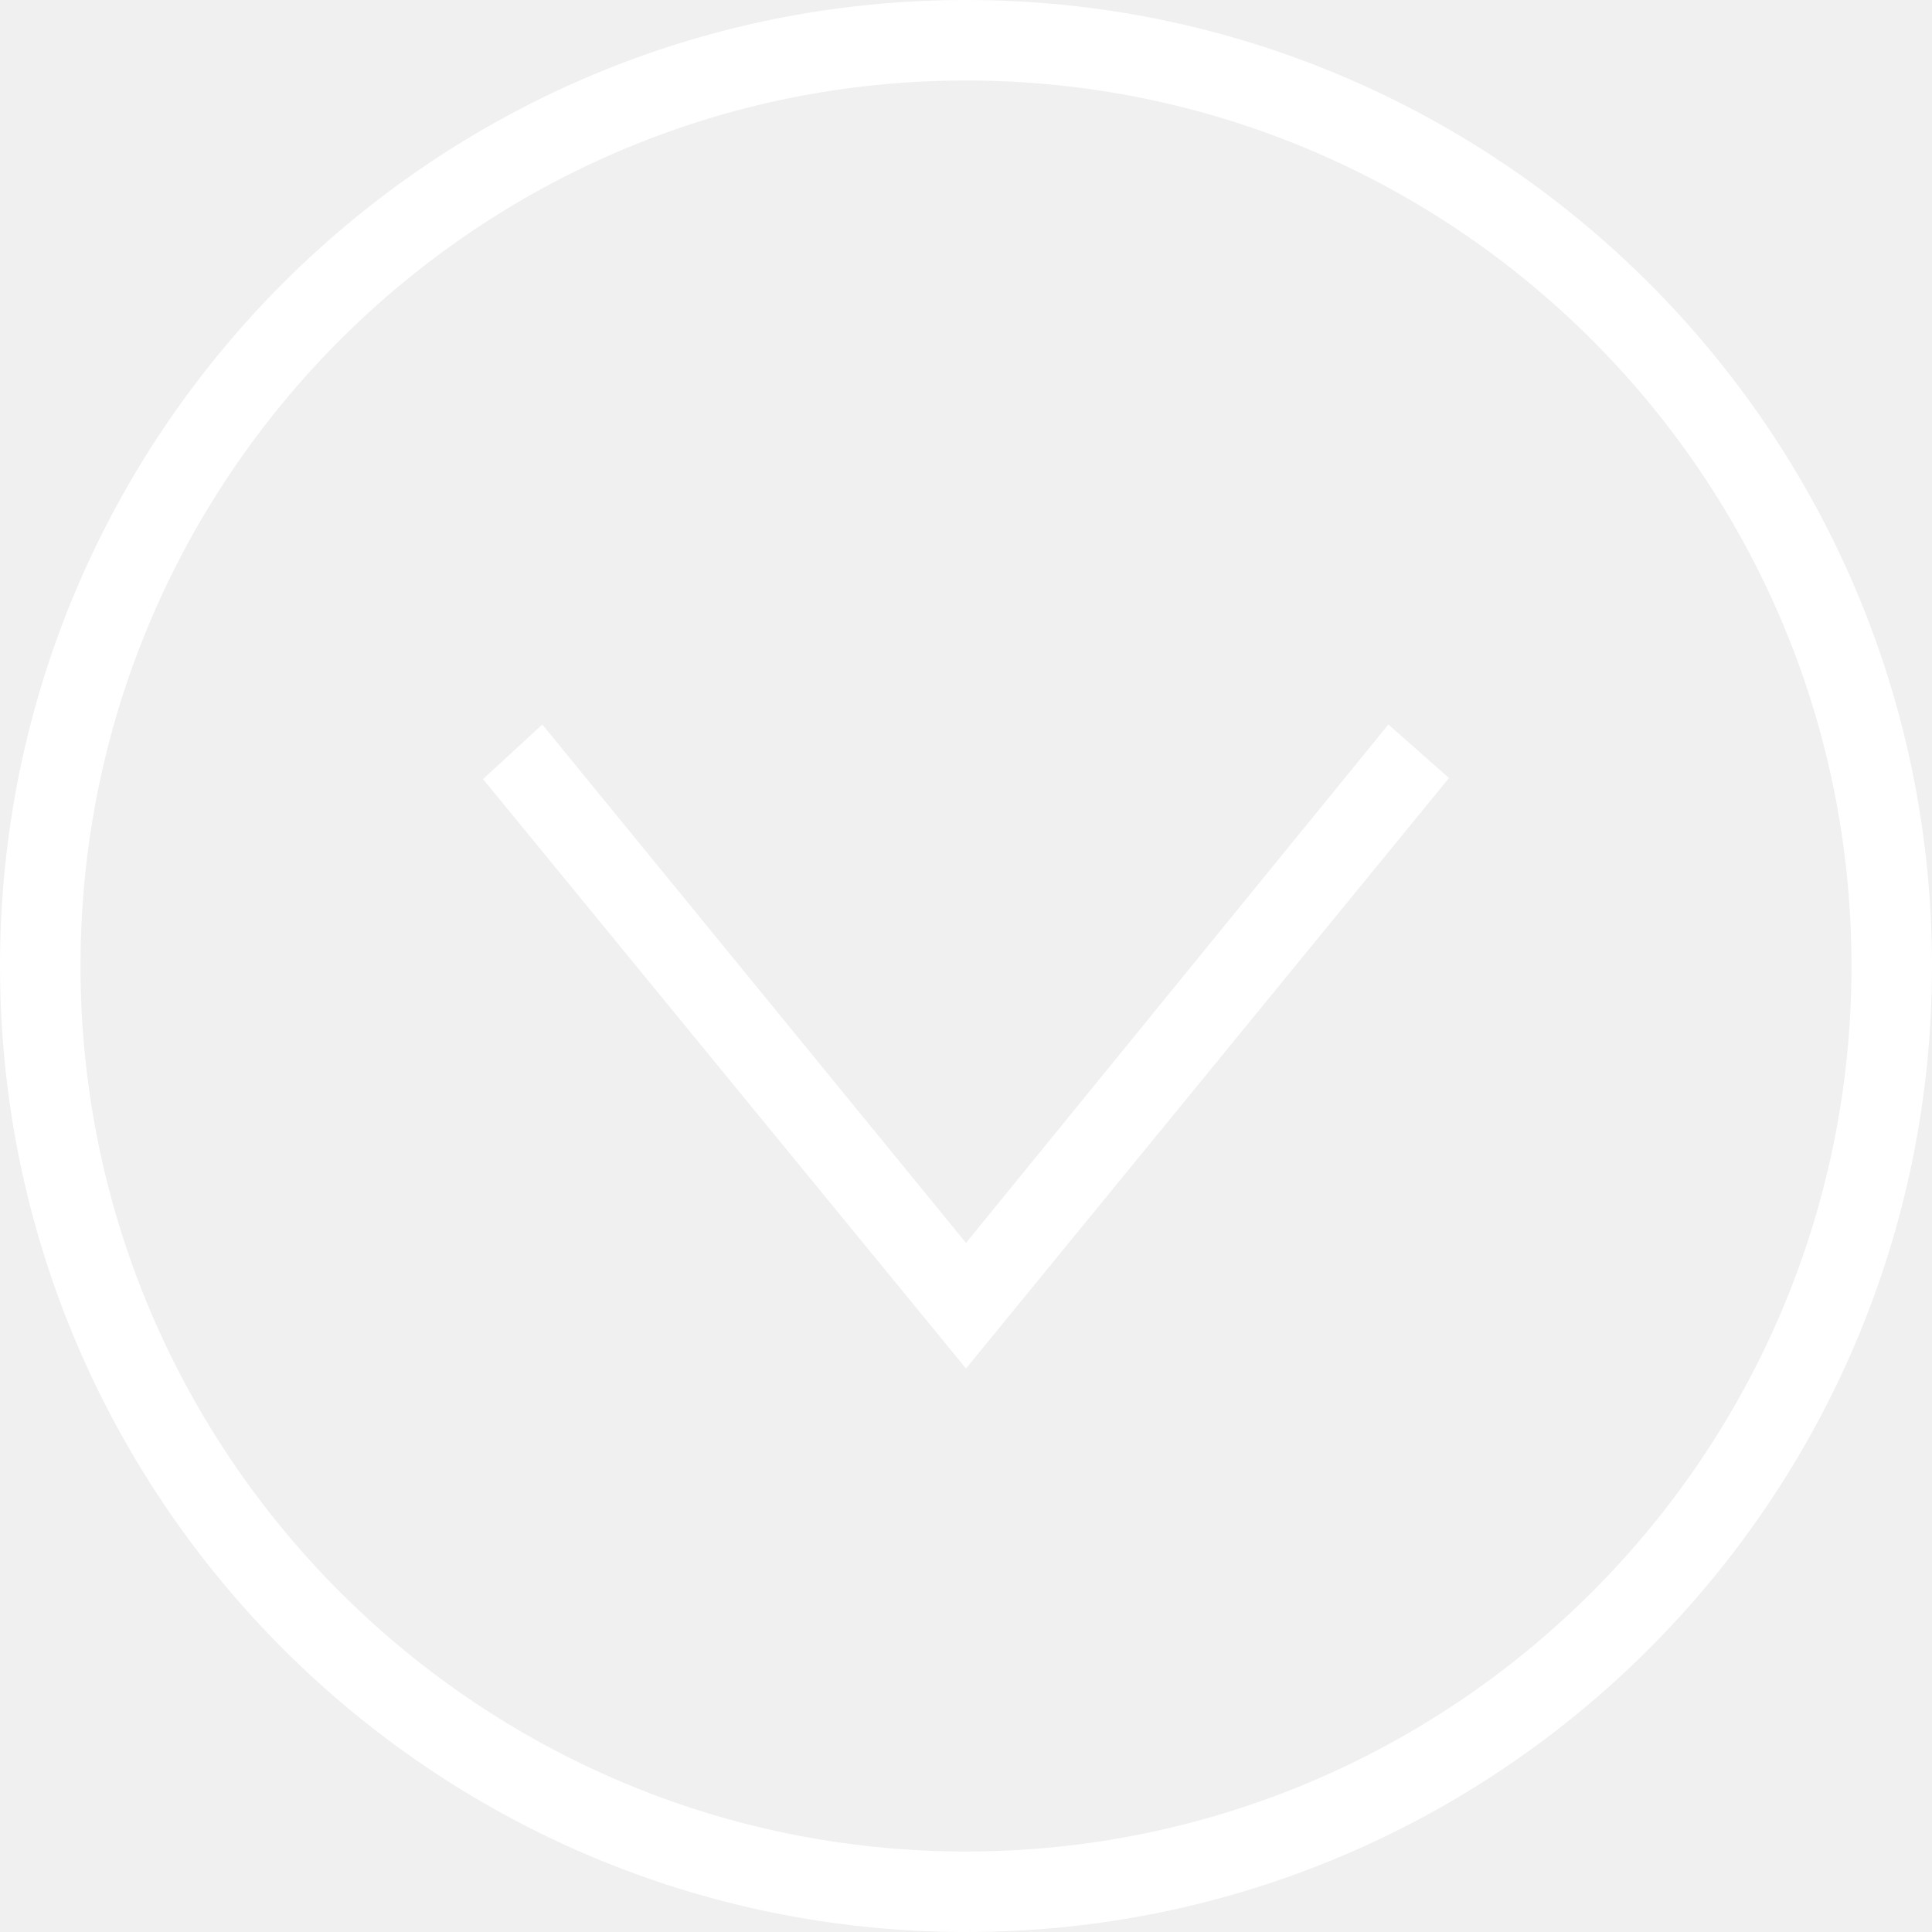
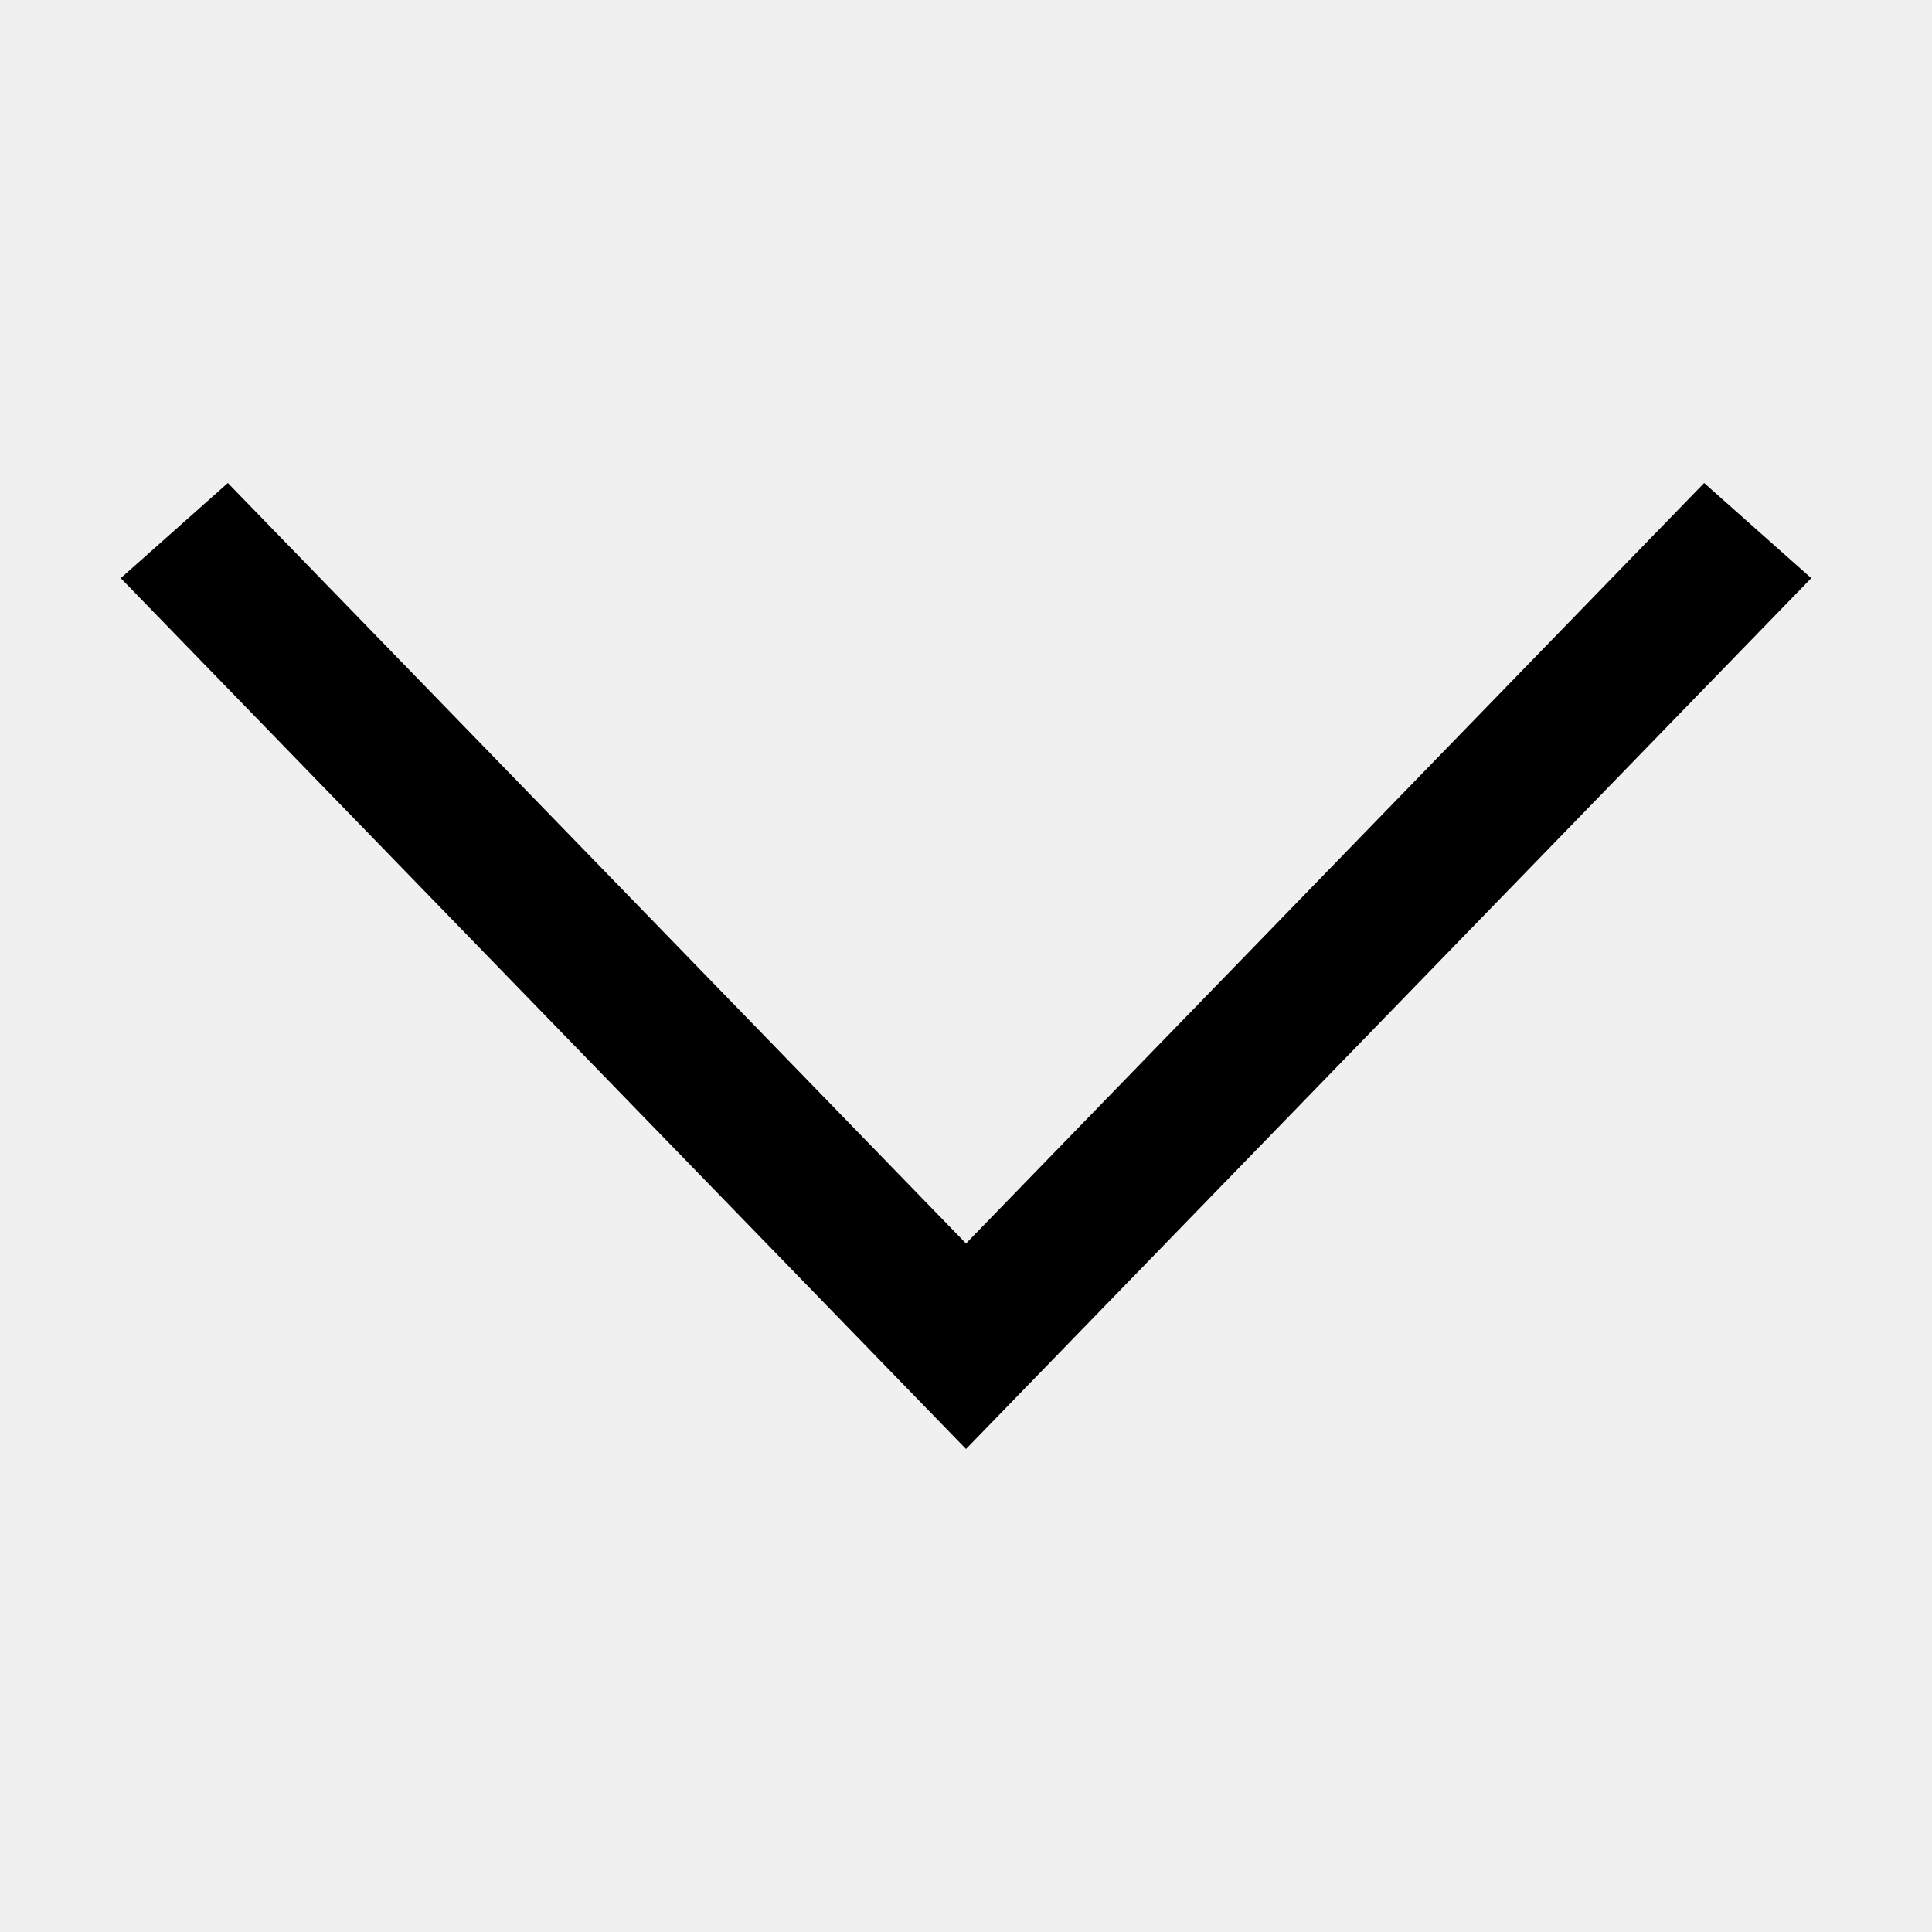
- <svg xmlns="http://www.w3.org/2000/svg" width="24" height="24" fill="white" fill-rule="evenodd" clip-rule="evenodd">
-   <path d="M12 0c6.623 0 12 5.377 12 12s-5.377 12-12 12-12-5.377-12-12 5.377-12 12-12zm0 1c6.071 0 11 4.929 11 11s-4.929 11-11 11-11-4.929-11-11 4.929-11 11-11zm5.247 8l-5.247 6.44-5.263-6.44-.737.678 6 7.322 6-7.335-.753-.665z" />
+ <svg xmlns="http://www.w3.org/2000/svg" width="800px" height="800px" viewBox="0 0 1024 1024" class="icon" version="1.1">
+   <path d="M903.232 256l56.768 50.432L512 768 64 306.432 120.768 256 512 659.072z" fill="#000000" />
</svg>
